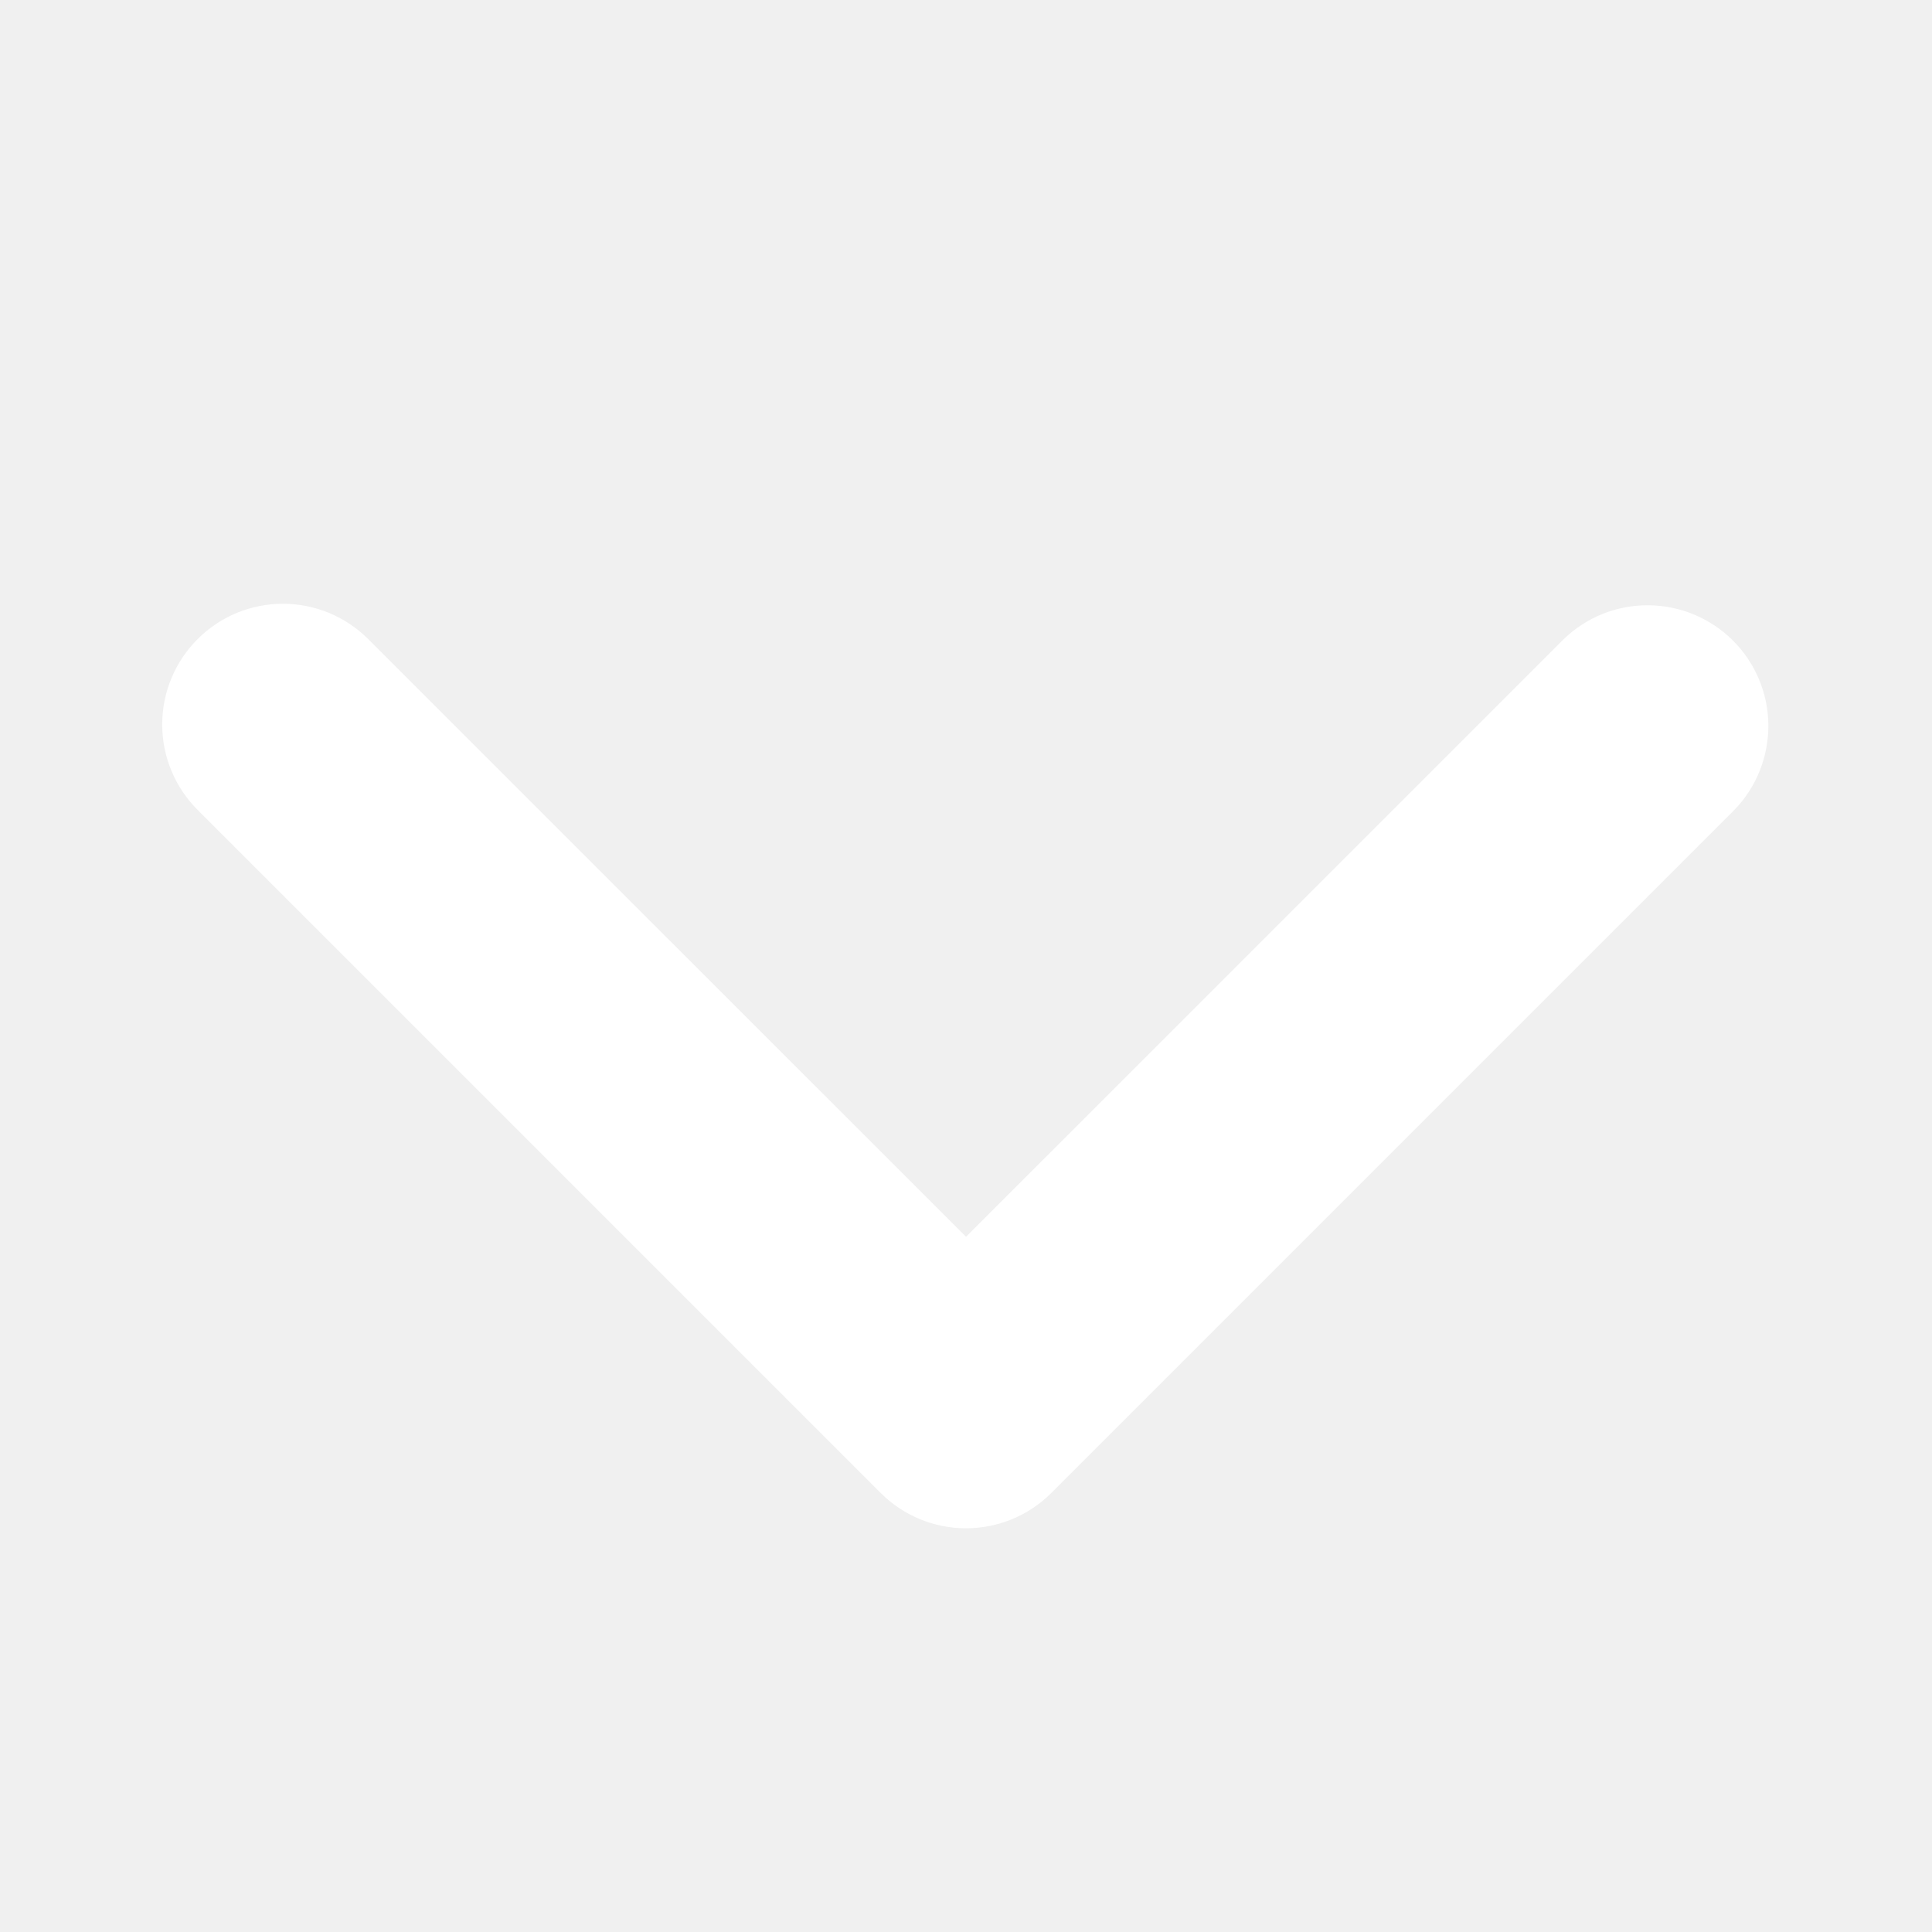
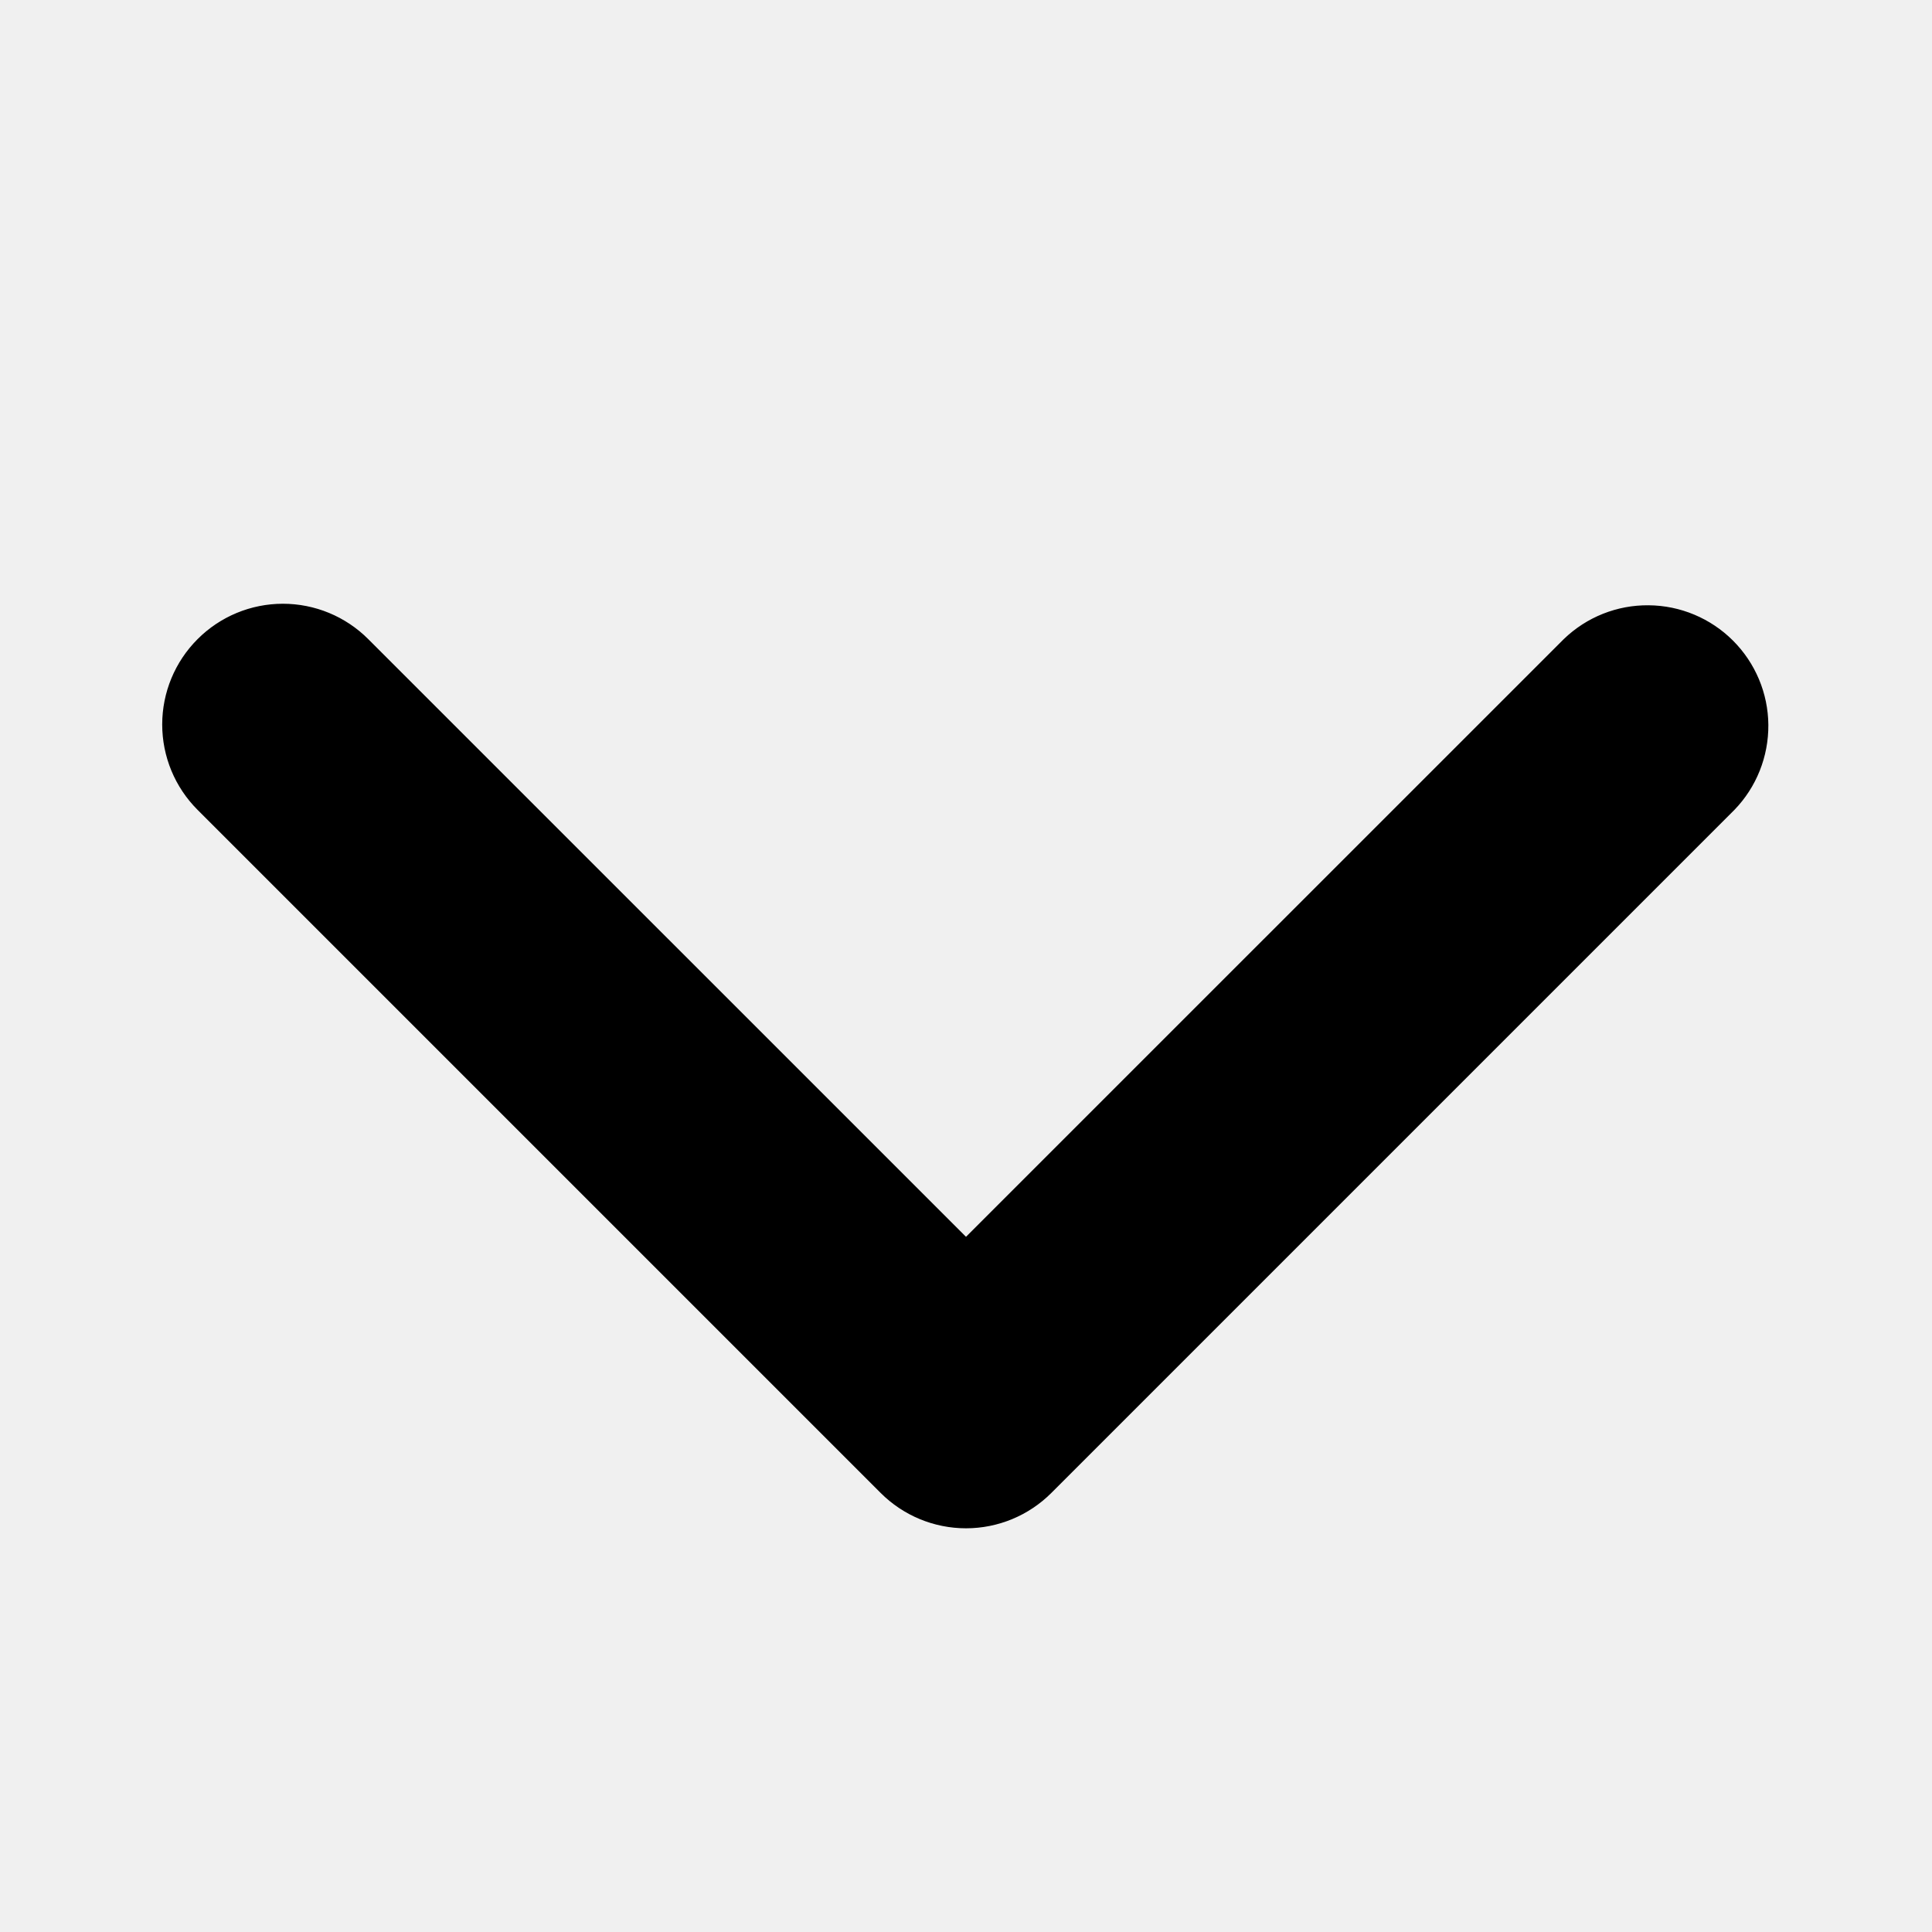
- <svg xmlns="http://www.w3.org/2000/svg" width="24" height="24" viewBox="0 0 24 24" fill="none">
-   <path d="M2.454 7.94C2.735 7.658 3.117 7.5 3.514 7.5C3.912 7.5 4.294 7.658 4.575 7.94L12 15.364L19.425 7.94C19.708 7.666 20.087 7.515 20.48 7.519C20.873 7.522 21.25 7.68 21.528 7.958C21.806 8.236 21.964 8.612 21.967 9.005C21.97 9.399 21.819 9.778 21.546 10.06L13.06 18.546C12.779 18.827 12.398 18.985 12 18.985C11.602 18.985 11.221 18.827 10.94 18.546L2.454 10.06C2.173 9.779 2.015 9.398 2.015 9C2.015 8.602 2.173 8.221 2.454 7.94Z" fill="white" />
+ <svg xmlns="http://www.w3.org/2000/svg" width="24" height="24" viewBox="0 0 24 24" fill="currentColor">
+   <path d="M2.454 7.94C2.735 7.658 3.117 7.5 3.514 7.5C3.912 7.5 4.294 7.658 4.575 7.94L12 15.364L19.425 7.94C19.708 7.666 20.087 7.515 20.48 7.519C20.873 7.522 21.25 7.68 21.528 7.958C21.806 8.236 21.964 8.612 21.967 9.005C21.97 9.399 21.819 9.778 21.546 10.06L13.06 18.546C12.779 18.827 12.398 18.985 12 18.985C11.602 18.985 11.221 18.827 10.94 18.546L2.454 10.06C2.173 9.779 2.015 9.398 2.015 9C2.015 8.602 2.173 8.221 2.454 7.94Z" />
</svg>
